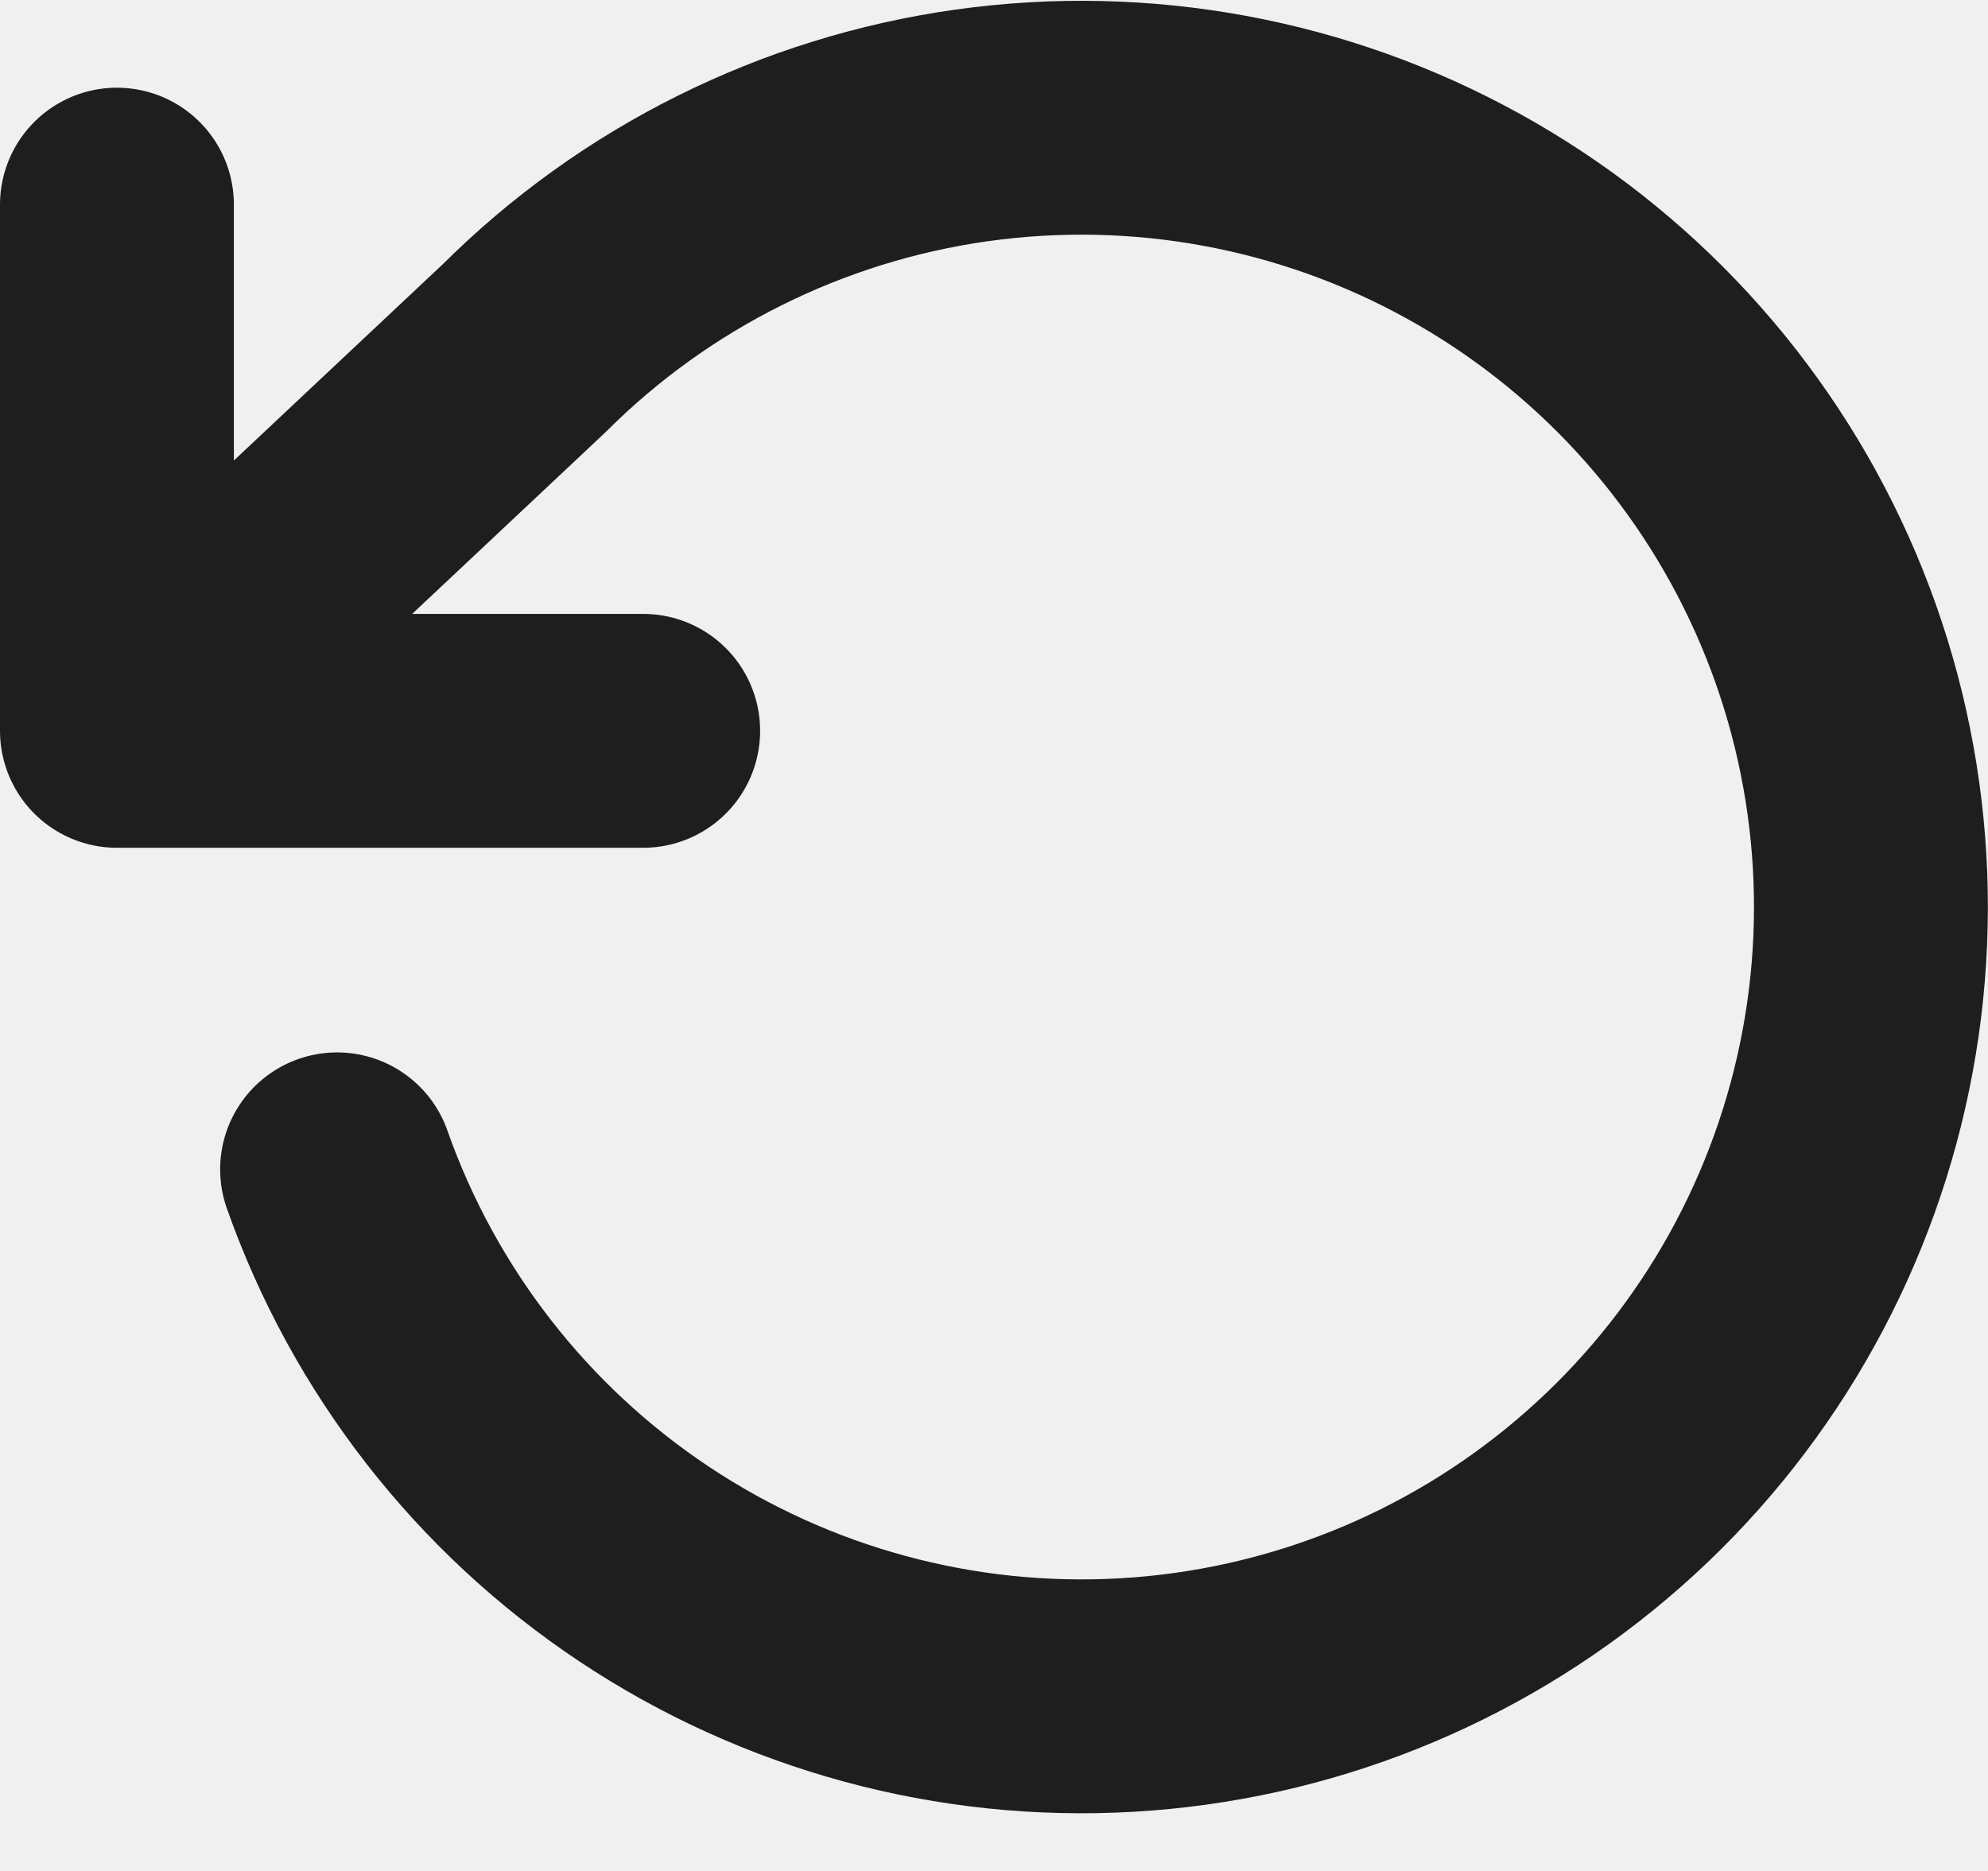
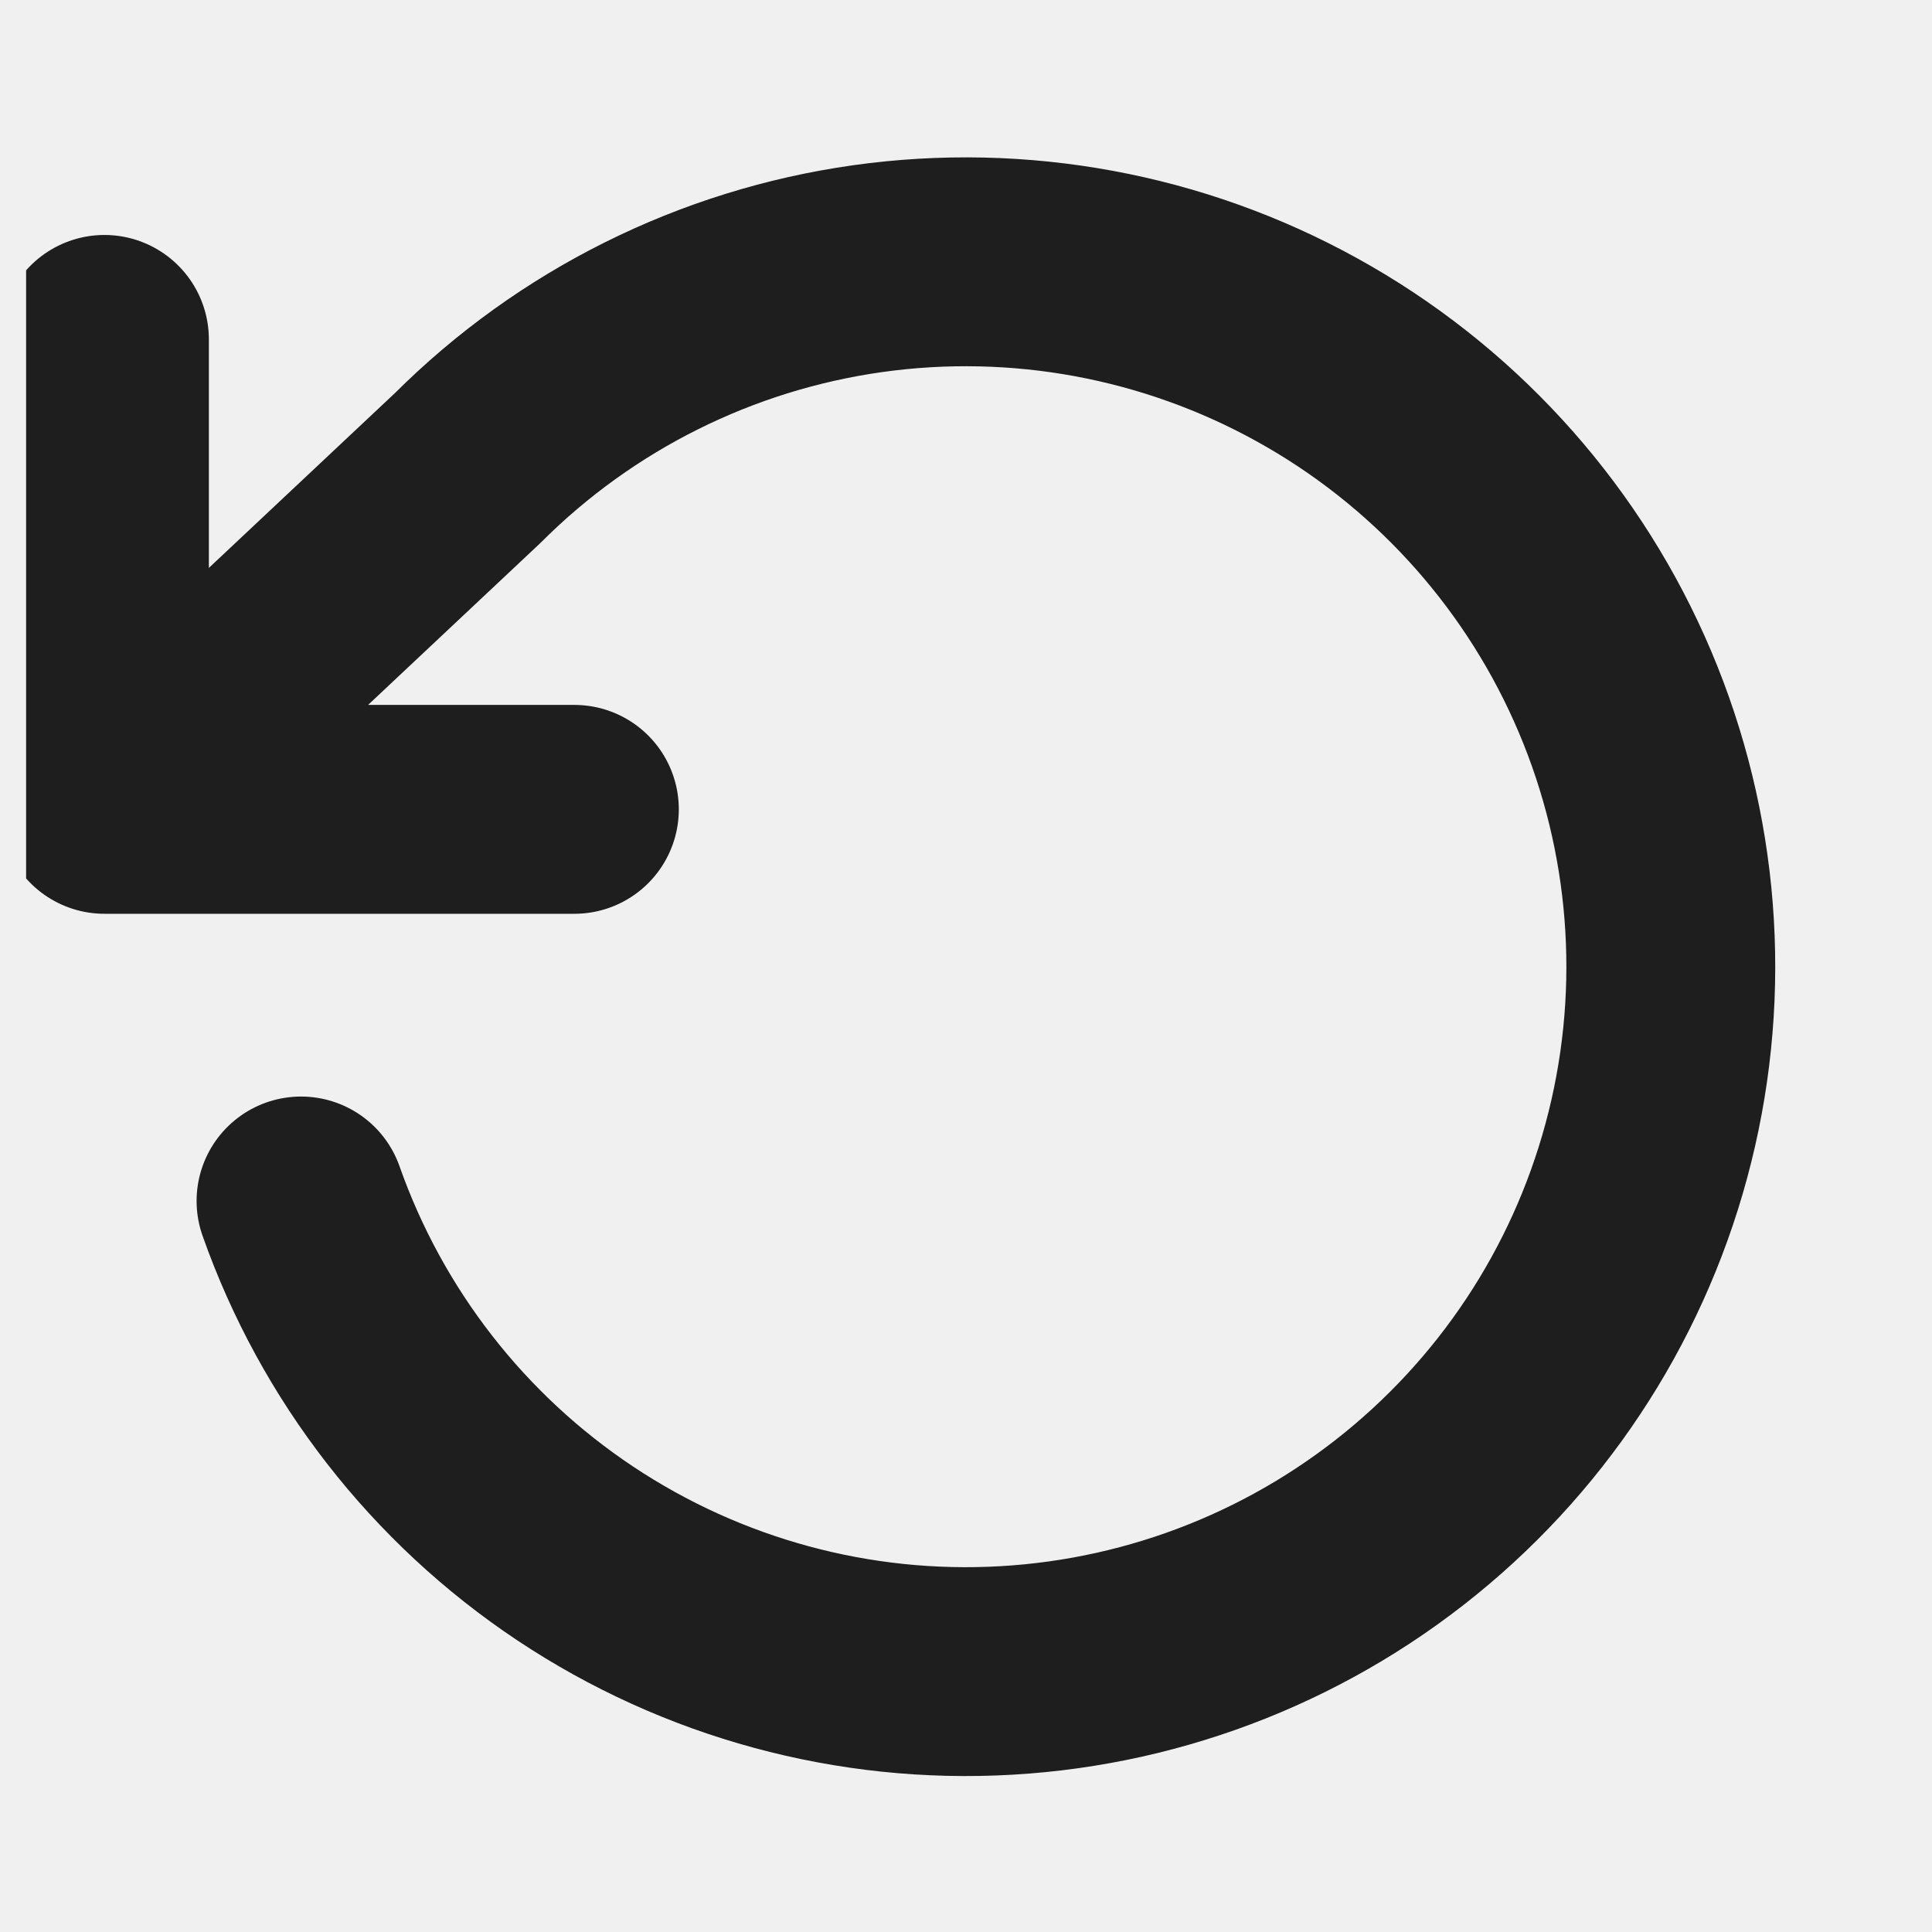
- <svg xmlns="http://www.w3.org/2000/svg" width="34" height="32" viewBox="0 0 34 32" fill="none">
-   <path d="M2 3.5V12.5M2 12.5H11M2 12.5L8.96 5.96C11.031 3.892 13.719 2.553 16.617 2.145C19.515 1.738 22.468 2.283 25.029 3.699C27.591 5.115 29.623 7.325 30.819 9.996C32.015 12.668 32.311 15.655 31.661 18.509C31.012 21.363 29.453 23.929 27.218 25.819C24.984 27.71 22.196 28.823 19.274 28.991C16.352 29.16 13.454 28.373 11.018 26.752C8.581 25.13 6.738 22.76 5.765 20" stroke="#1E1E1E" stroke-width="4" stroke-linecap="round" stroke-linejoin="round" />
+ <svg xmlns="http://www.w3.org/2000/svg" width="37" height="37" viewBox="0 0 37 37" fill="none">
+   <g clip-path="url(#clip0_997_4862)">
+     <path d="M2 6.5V15.5M2 15.5H11M2 15.5L8.96 8.96C11.031 6.892 13.719 5.553 16.617 5.145C19.515 4.738 22.468 5.283 25.029 6.699C27.591 8.115 29.623 10.325 30.819 12.996C32.015 15.668 32.311 18.655 31.661 21.509C31.012 24.363 29.453 26.929 27.218 28.819C24.984 30.71 22.196 31.823 19.274 31.991C16.352 32.16 13.454 31.373 11.018 29.752C8.581 28.13 6.738 25.76 5.765 23" stroke="#1E1E1E" stroke-width="4" stroke-linecap="round" stroke-linejoin="round" />
+   </g>
+   <defs>
+     <clipPath id="clip0_997_4862">
+       <rect width="36" height="36" fill="white" transform="translate(0.5 0.5)" />
+     </clipPath>
+   </defs>
</svg>
